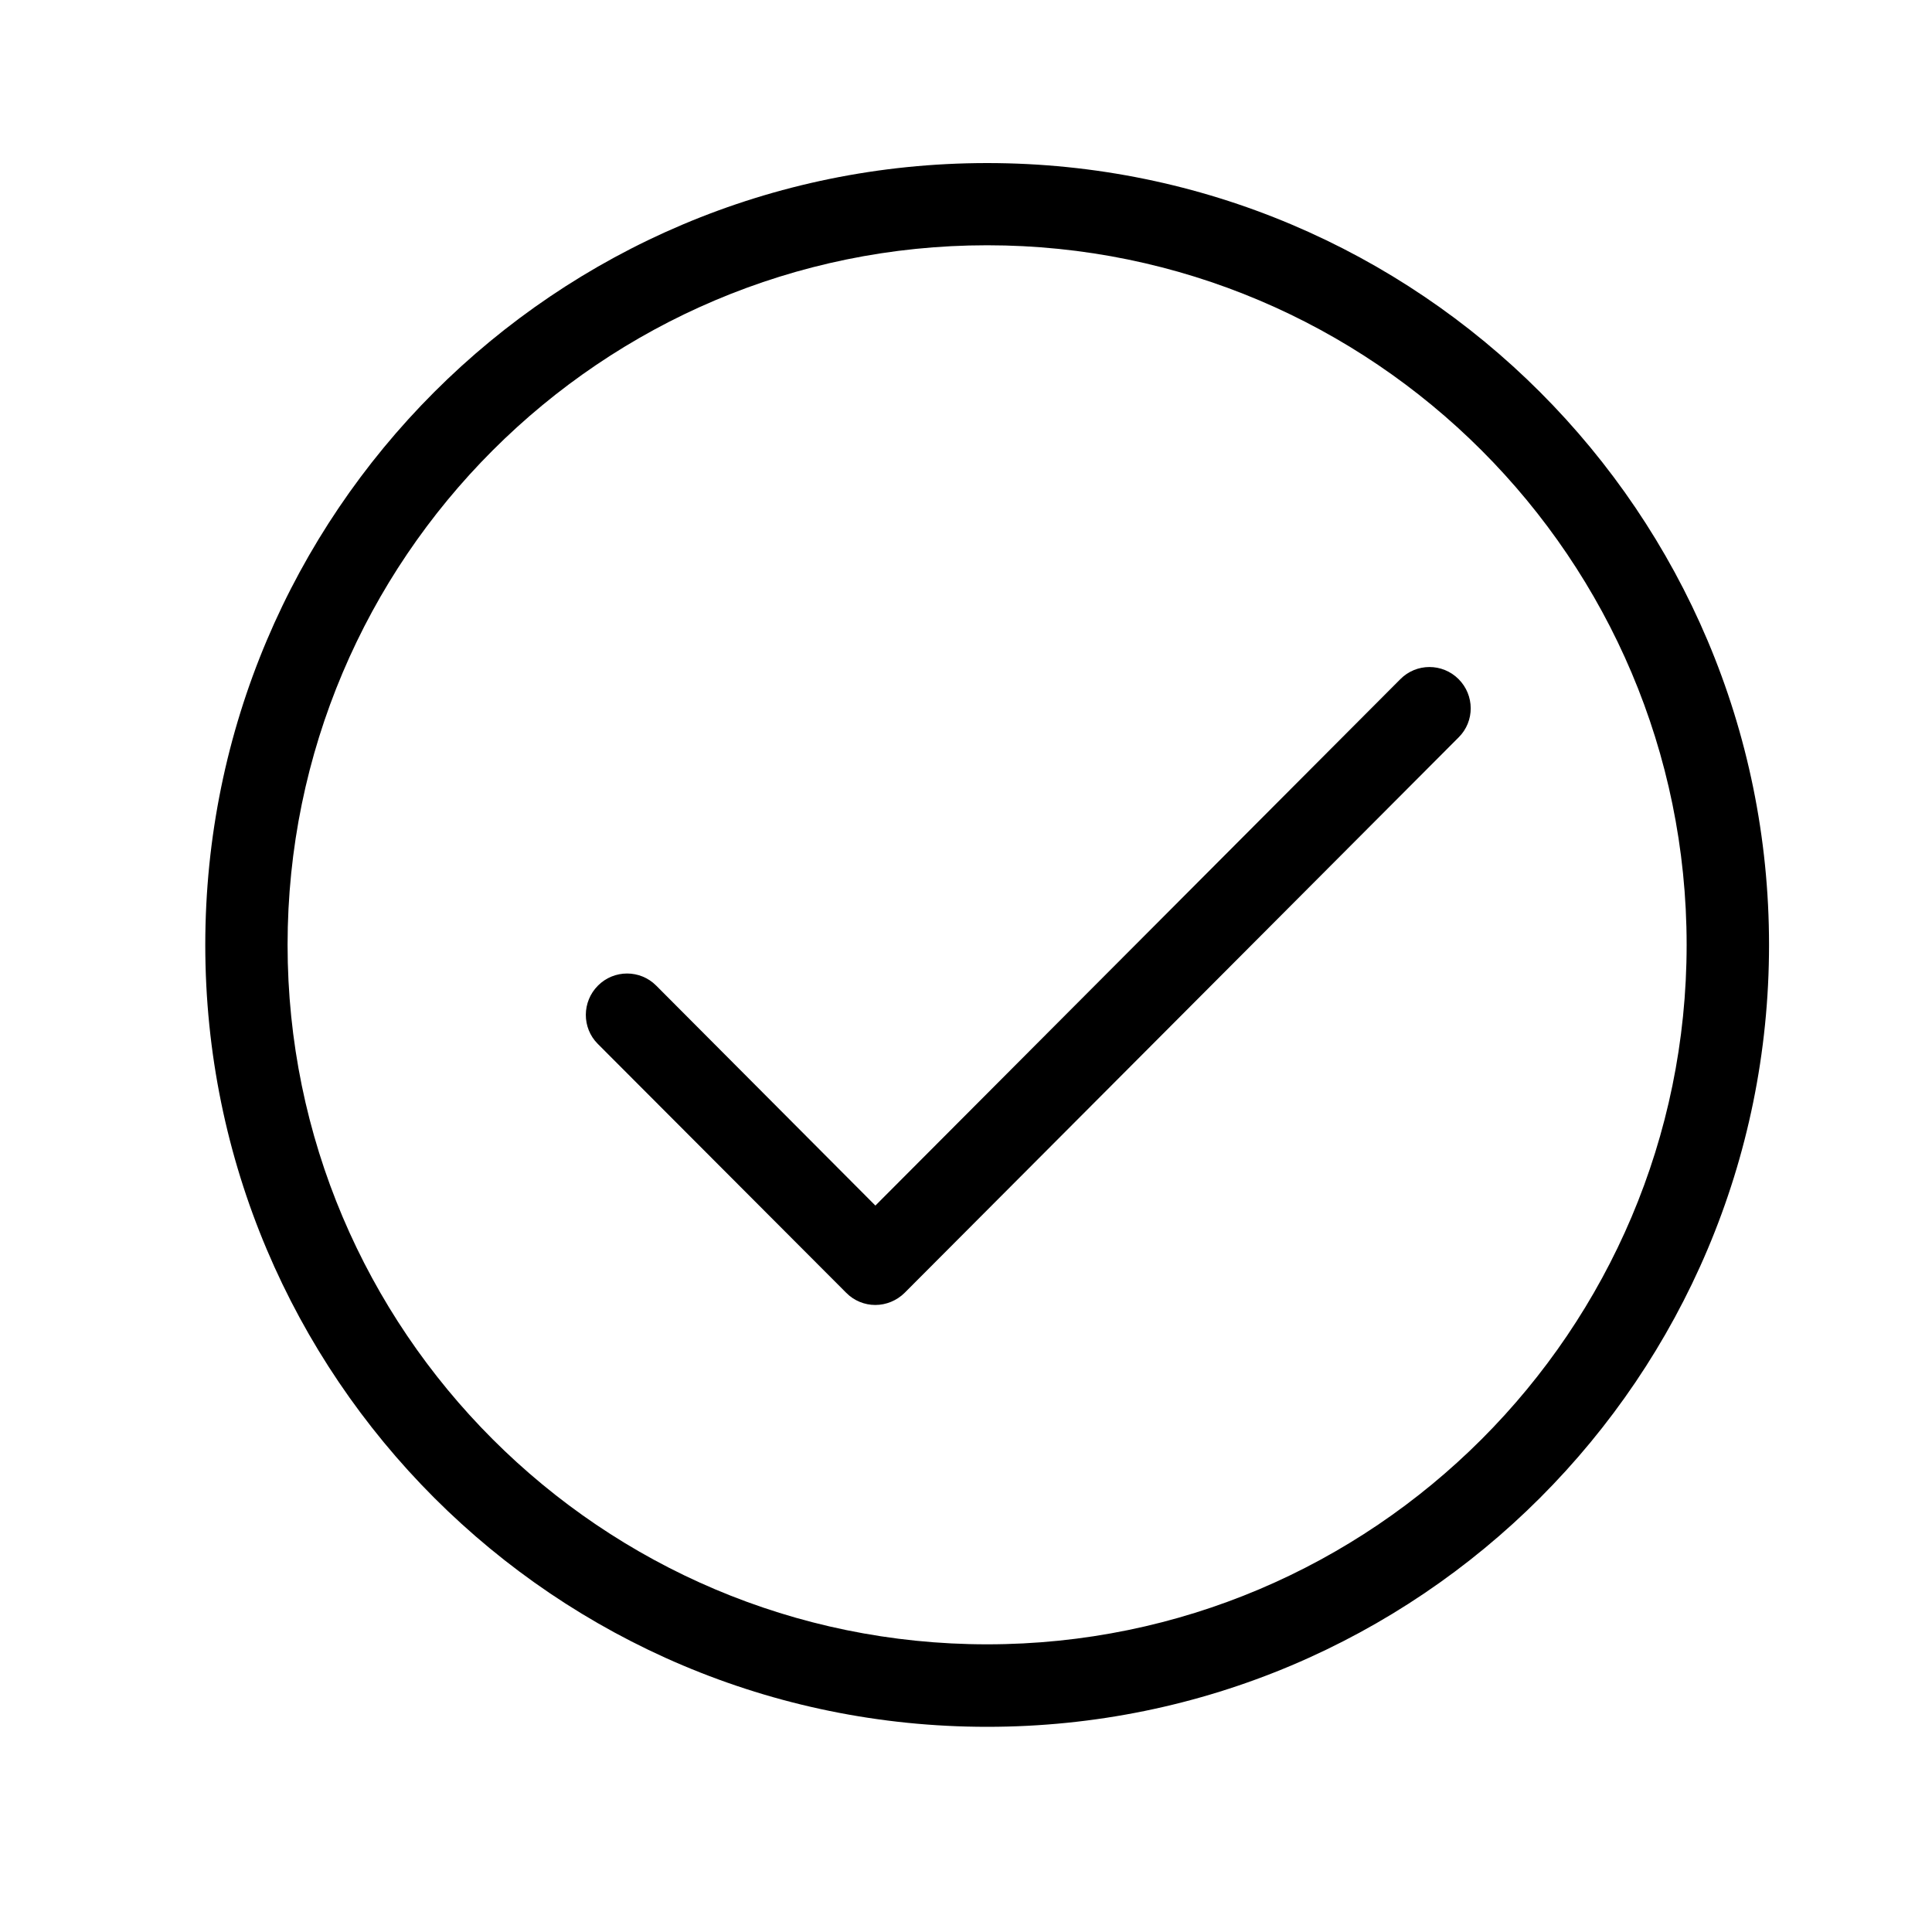
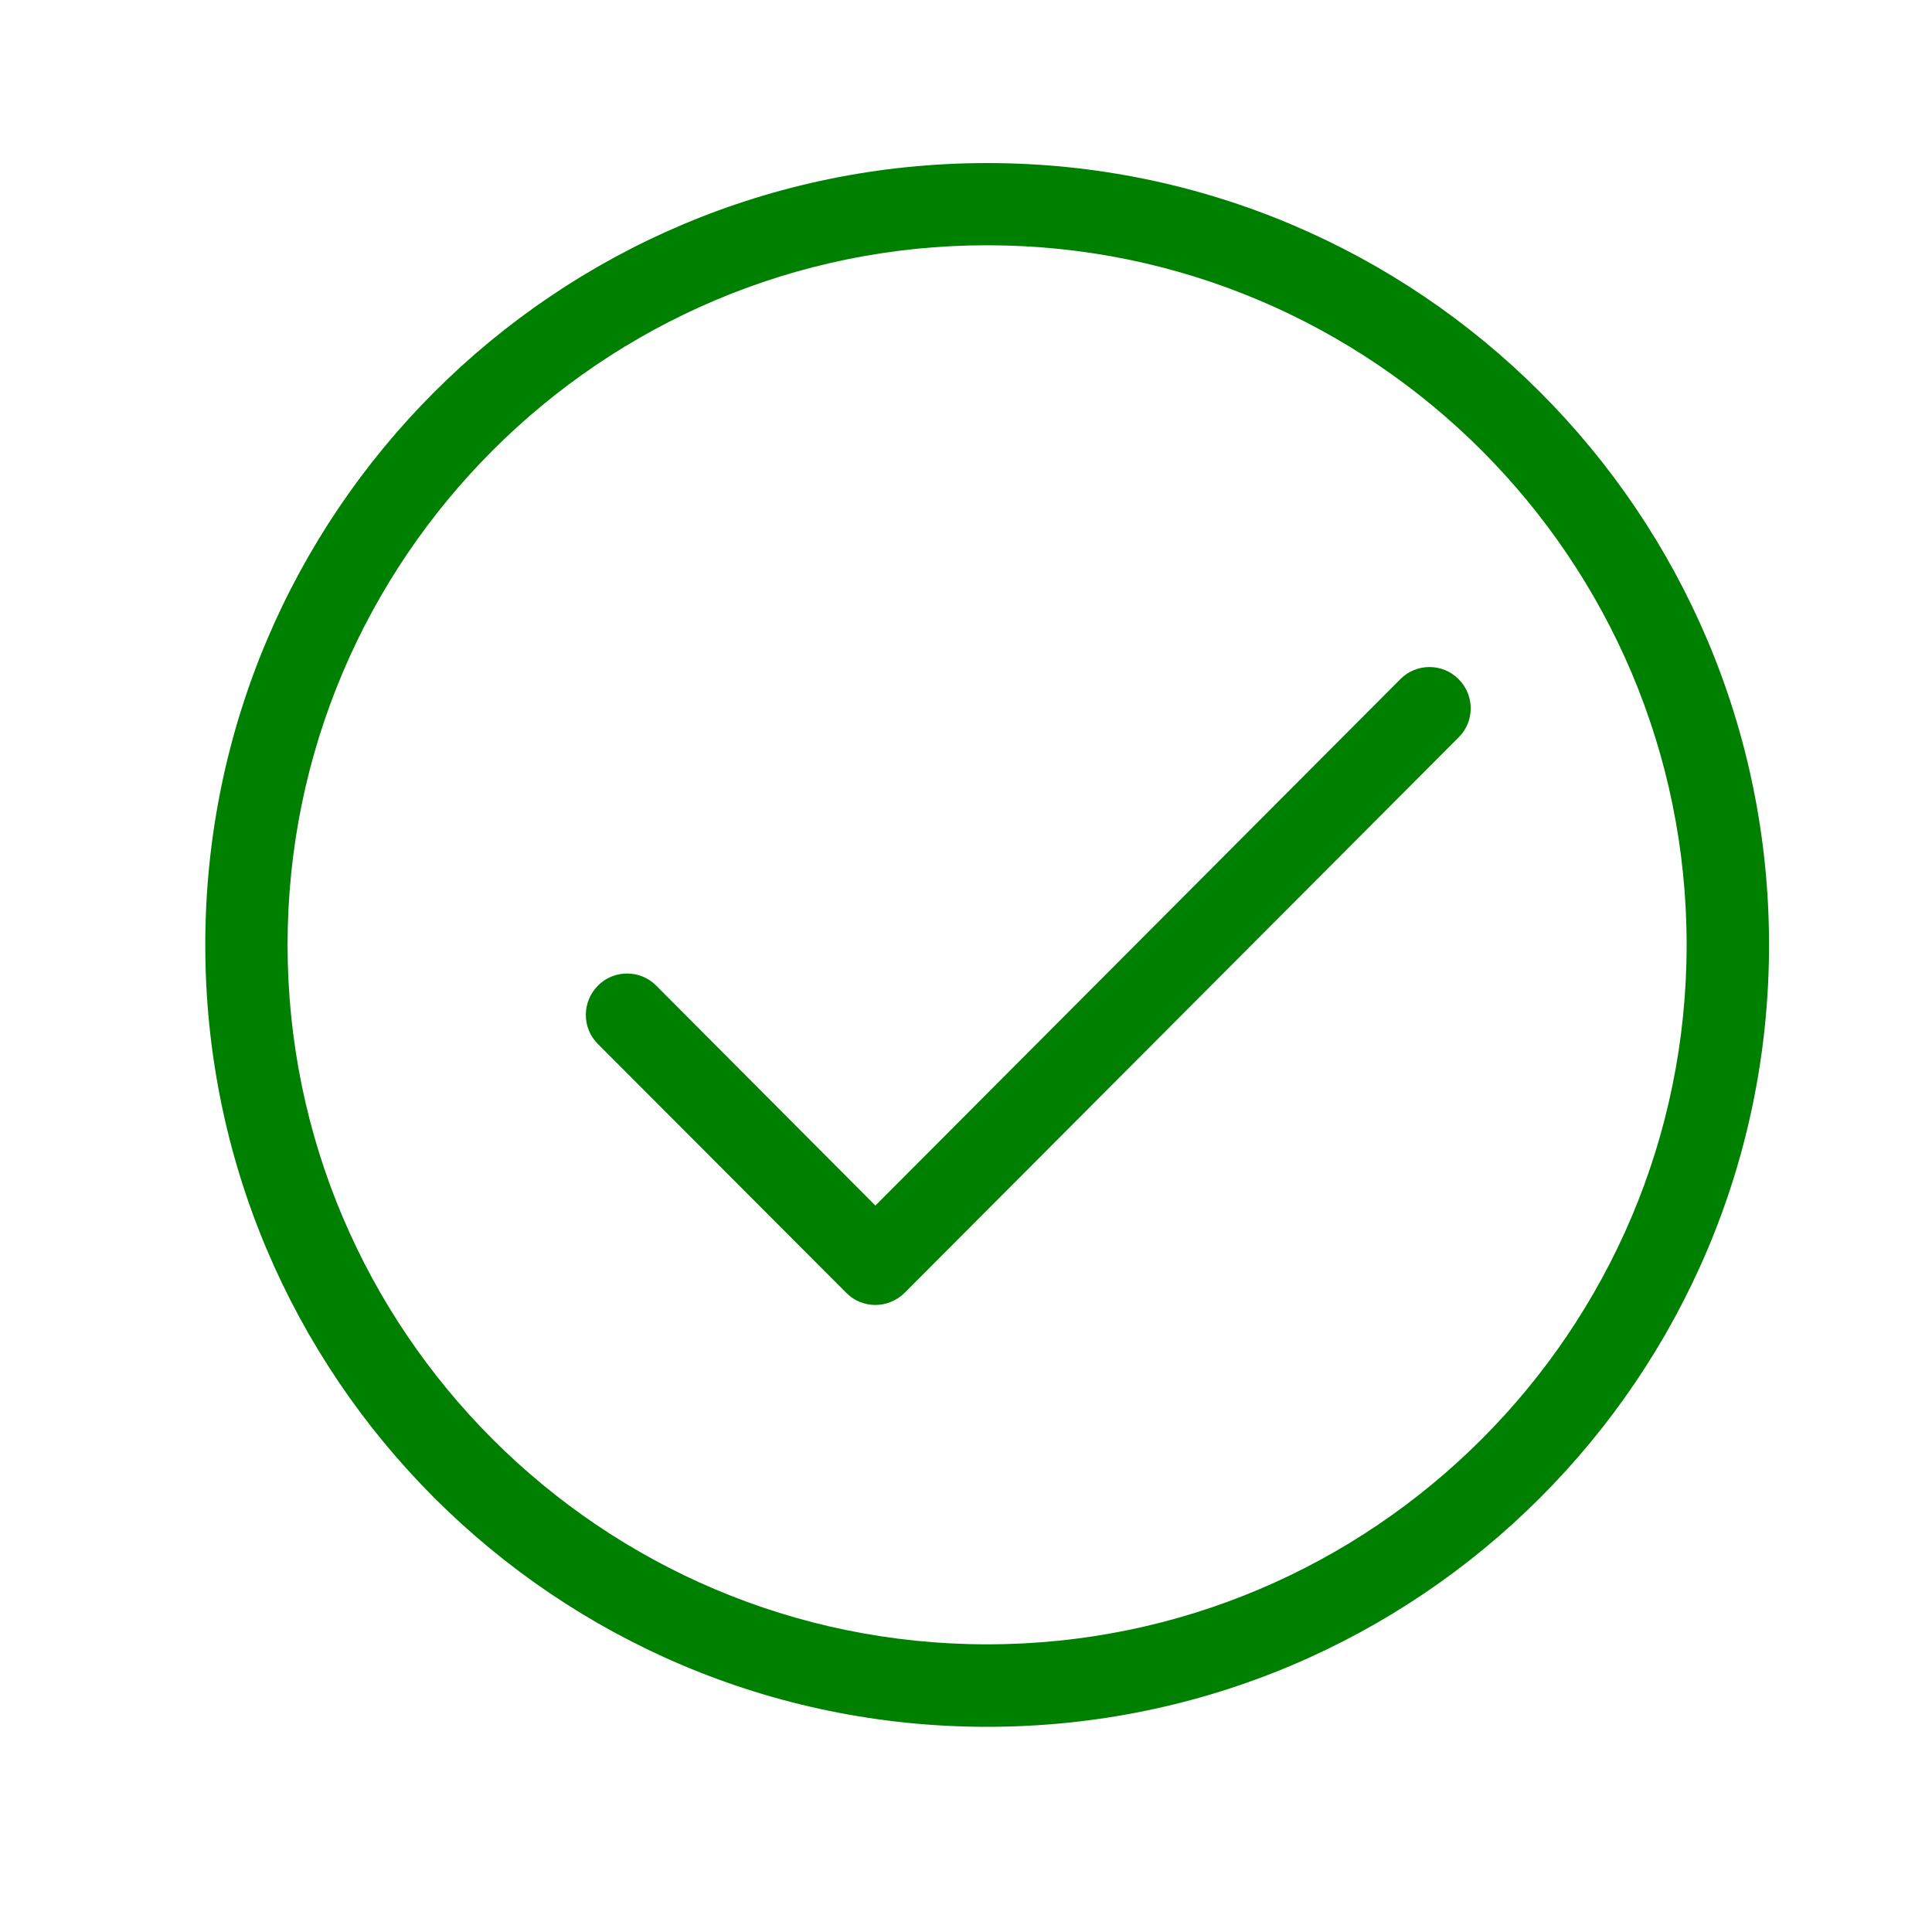
<svg class="svg-icon" viewBox="0 0 20 20">
-   <path d="M10.219,1.688c-4.471,0-8.094,3.623-8.094,8.094s3.623,8.094,8.094,8.094s8.094-3.623,8.094-8.094S14.689,1.688,10.219,1.688 M10.219,17.022c-3.994,0-7.242-3.247-7.242-7.241c0-3.994,3.248-7.242,7.242-7.242c3.994,0,7.241,3.248,7.241,7.242C17.46,13.775,14.213,17.022,10.219,17.022 M15.099,7.03c-0.167-0.167-0.438-0.167-0.604,0.002L9.062,12.48l-2.269-2.277c-0.166-0.167-0.437-0.167-0.603,0c-0.166,0.166-0.168,0.437-0.002,0.603l2.573,2.578c0.079,0.08,0.188,0.125,0.3,0.125s0.222-0.045,0.303-0.125l5.736-5.751C15.268,7.466,15.265,7.196,15.099,7.03" />
+   <path fill="#008000" d="M10.219,1.688c-4.471,0-8.094,3.623-8.094,8.094s3.623,8.094,8.094,8.094s8.094-3.623,8.094-8.094S14.689,1.688,10.219,1.688 M10.219,17.022c-3.994,0-7.242-3.247-7.242-7.241c0-3.994,3.248-7.242,7.242-7.242c3.994,0,7.241,3.248,7.241,7.242C17.46,13.775,14.213,17.022,10.219,17.022 M15.099,7.03c-0.167-0.167-0.438-0.167-0.604,0.002L9.062,12.48l-2.269-2.277c-0.166-0.167-0.437-0.167-0.603,0c-0.166,0.166-0.168,0.437-0.002,0.603l2.573,2.578c0.079,0.08,0.188,0.125,0.3,0.125s0.222-0.045,0.303-0.125l5.736-5.751C15.268,7.466,15.265,7.196,15.099,7.03" />
</svg>
